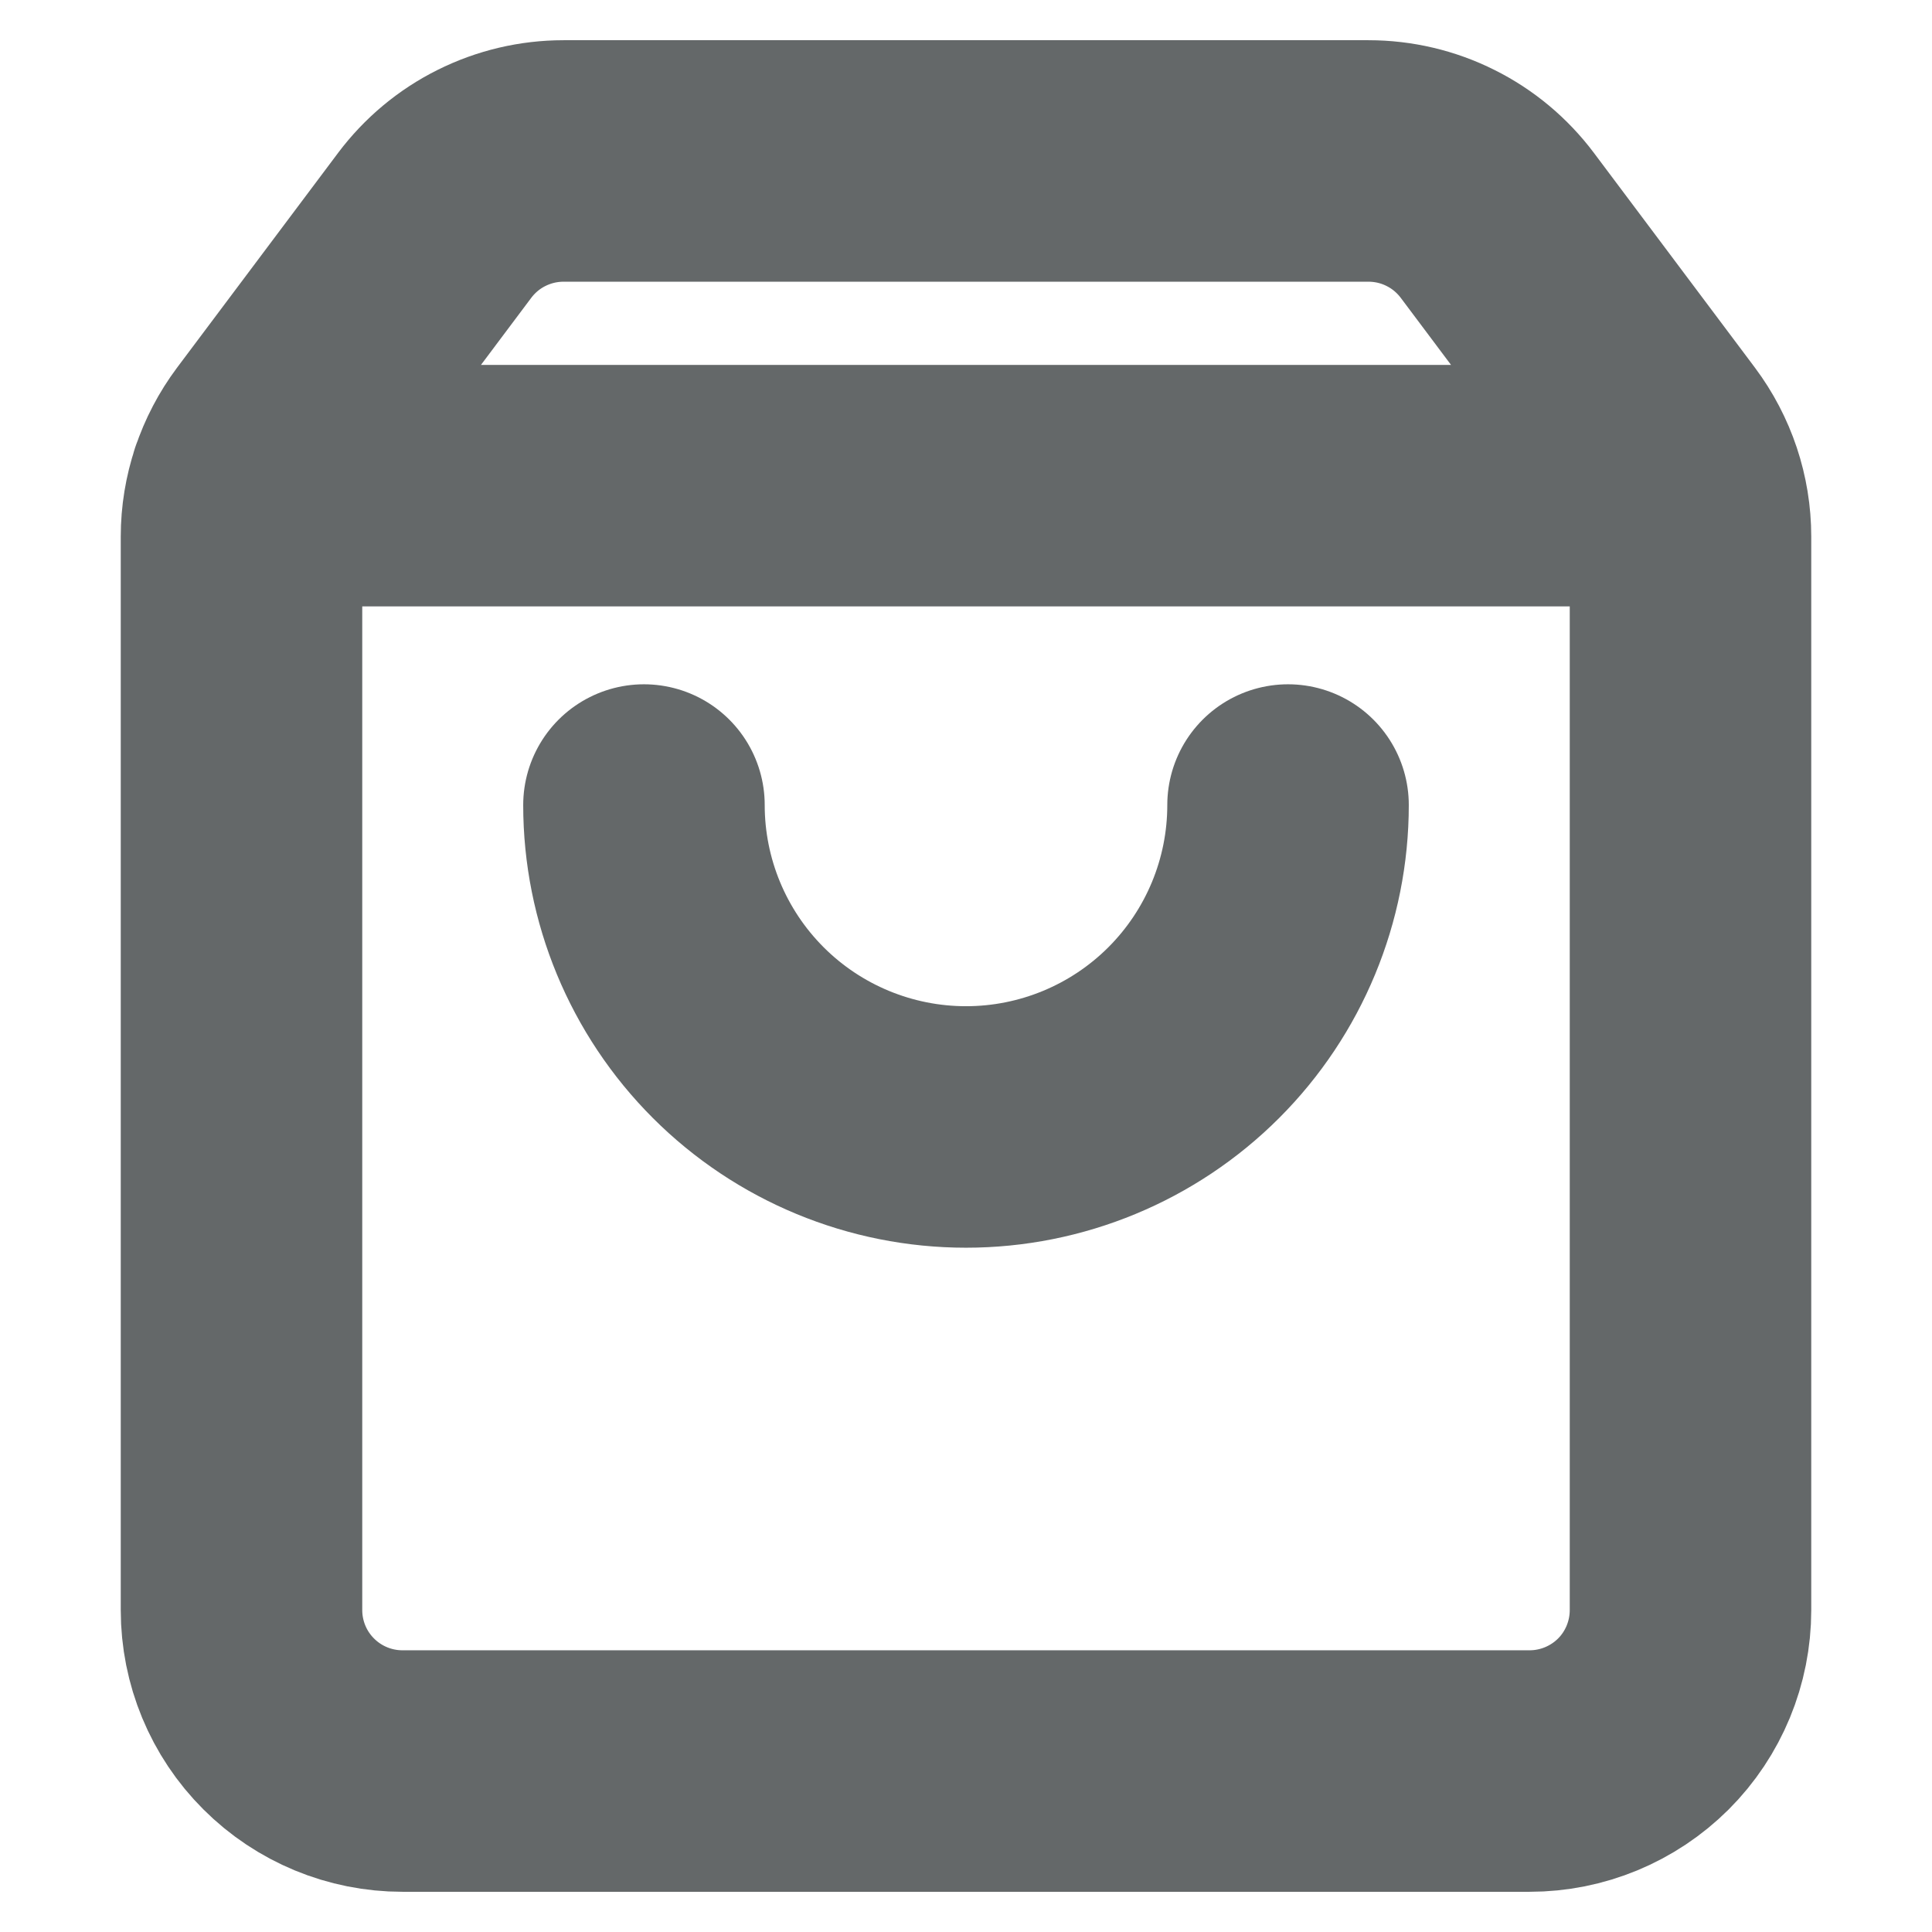
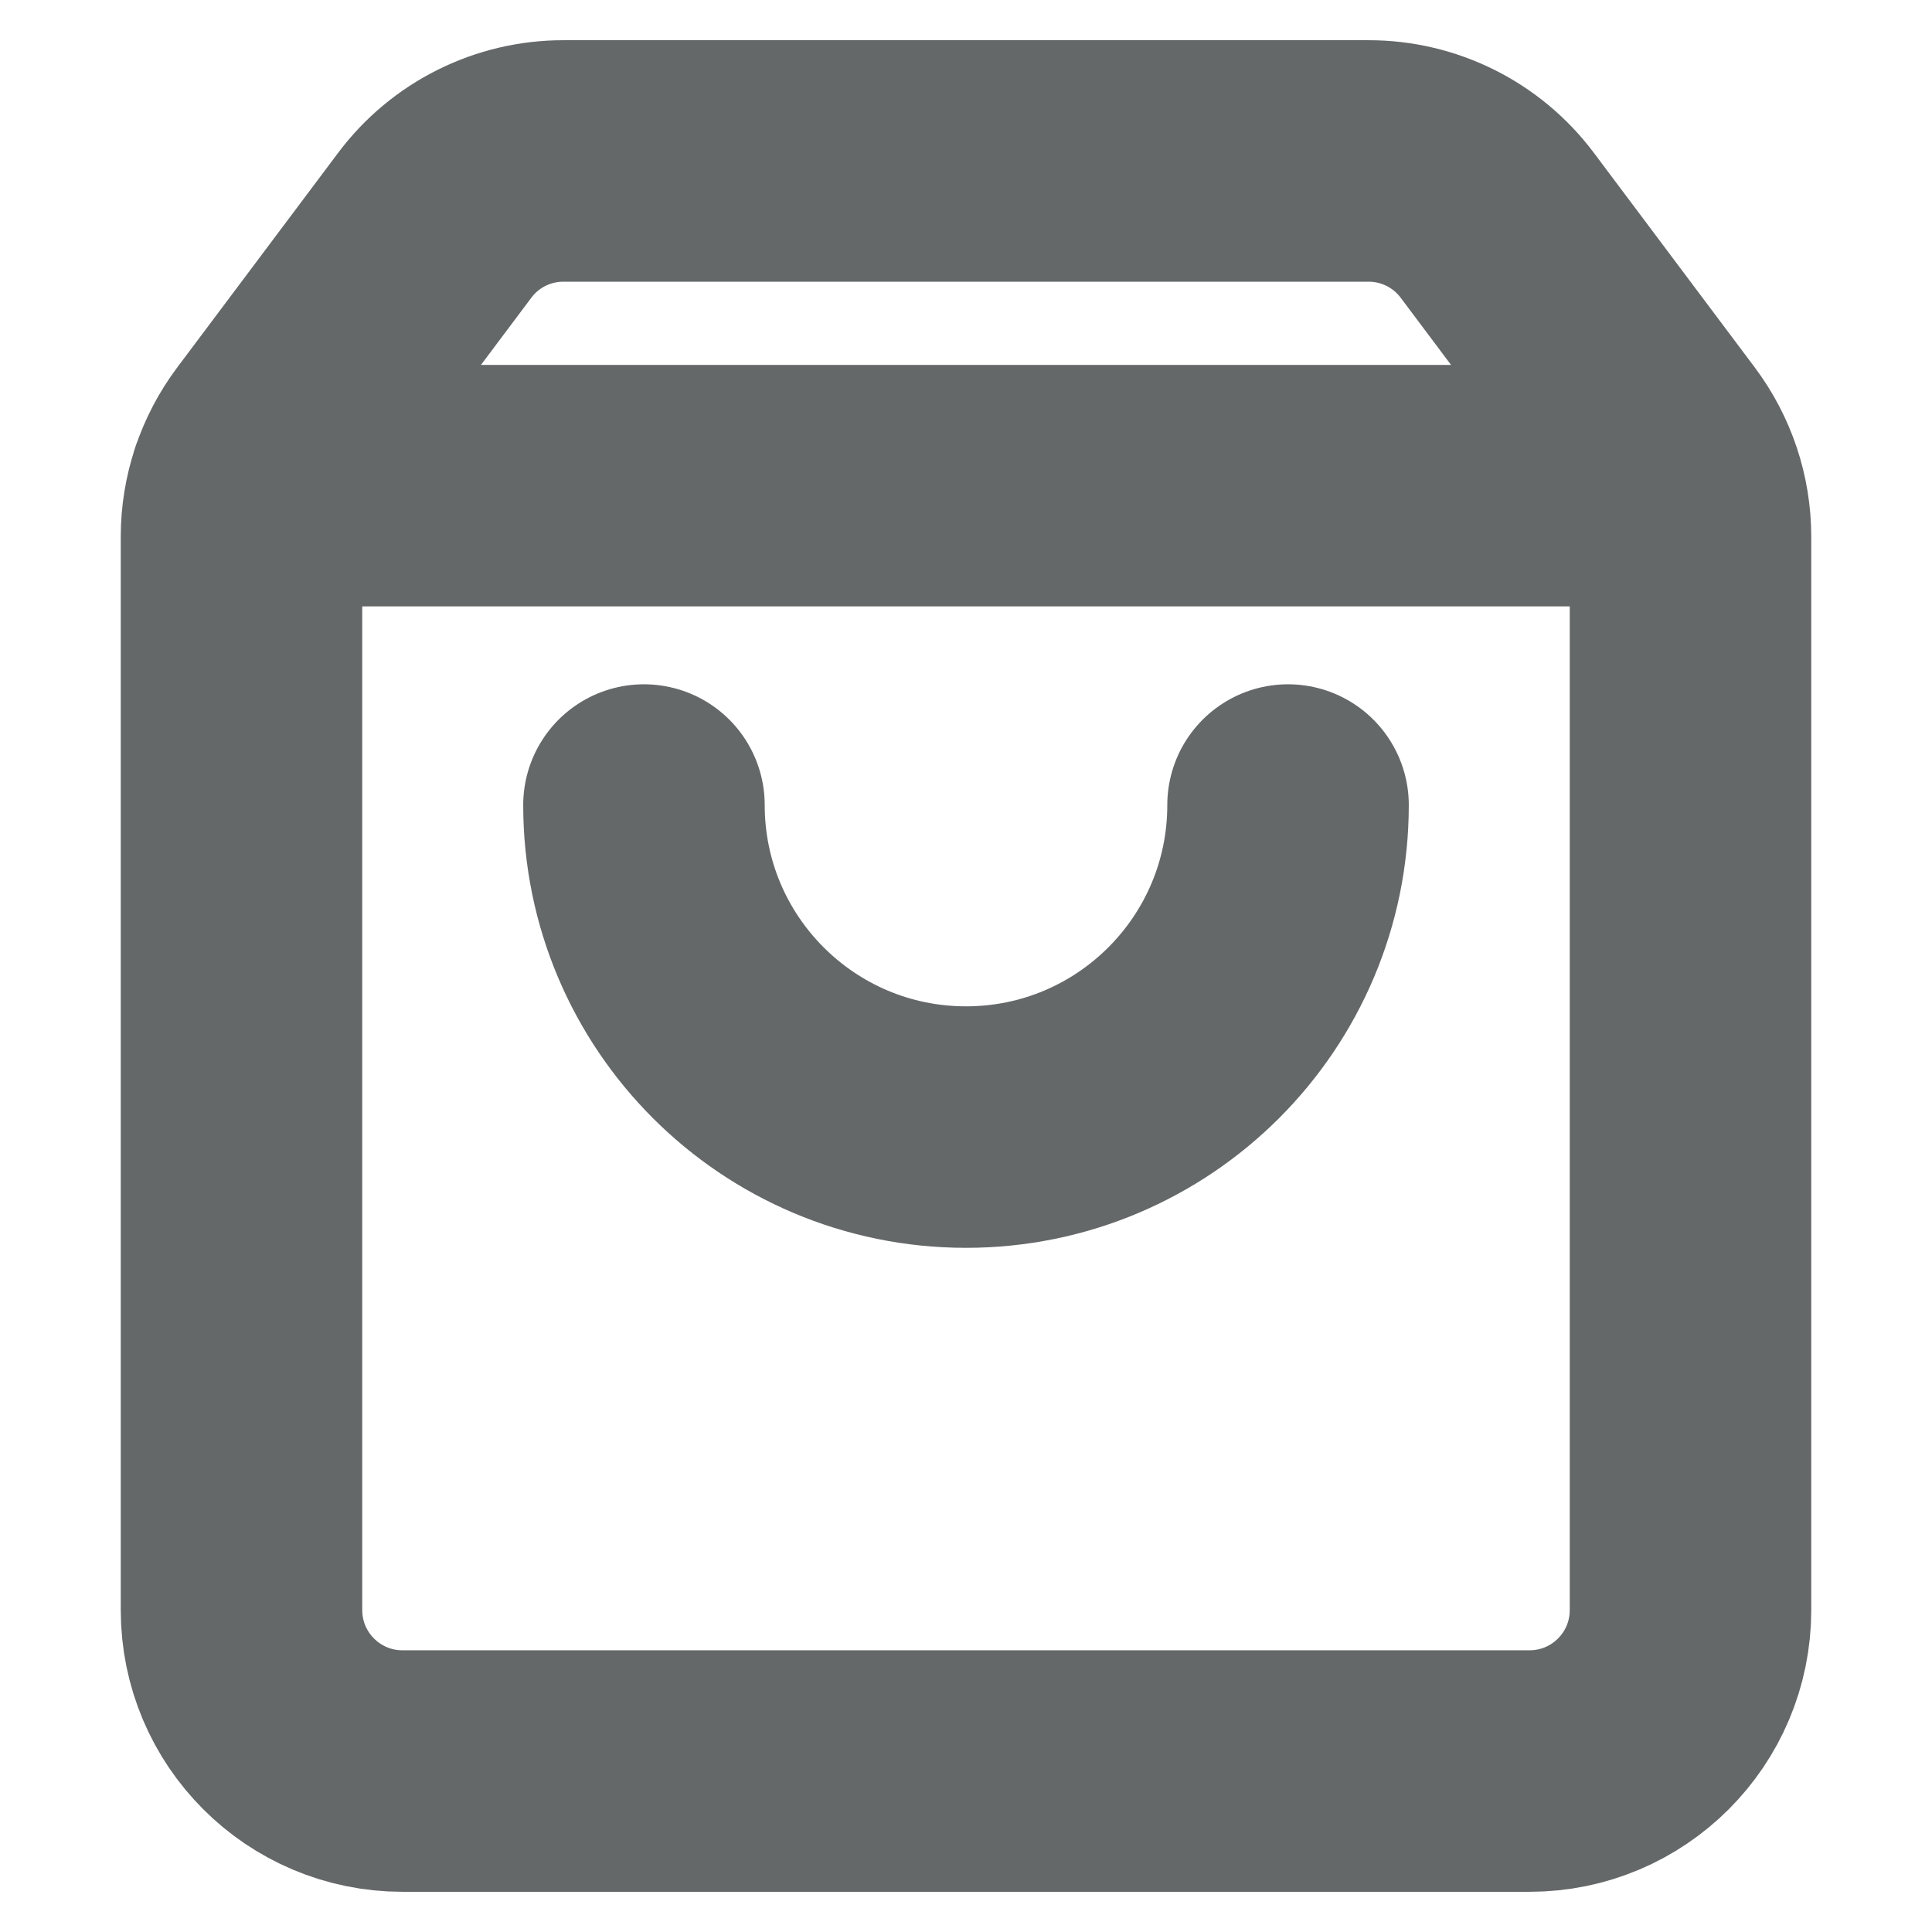
- <svg xmlns="http://www.w3.org/2000/svg" preserveAspectRatio="none" overflow="visible" style="display: block;" width="16" height="16" viewBox="0 0 16 16" fill="none">
-   <g id="shopping-bag">
-     <path id="Vector" d="M10.667 6.667C10.667 7.374 10.386 8.052 9.886 8.552C9.386 9.052 8.707 9.333 8 9.333C7.293 9.333 6.614 9.052 6.114 8.552C5.614 8.052 5.333 7.374 5.333 6.667M2.068 4.022H13.931M2.267 3.644C2.094 3.875 2 4.156 2 4.444V13.334C2 13.687 2.14 14.027 2.391 14.277C2.641 14.527 2.98 14.667 3.333 14.667H12.667C13.02 14.667 13.359 14.527 13.61 14.277C13.86 14.027 14 13.687 14 13.334V4.444C14 4.156 13.906 3.875 13.733 3.644L12.4 1.866C12.276 1.701 12.115 1.566 11.93 1.474C11.745 1.381 11.54 1.333 11.333 1.333H4.667C4.46 1.333 4.256 1.381 4.07 1.474C3.885 1.566 3.724 1.701 3.6 1.866L2.267 3.644Z" stroke="#11181A" stroke-opacity="0.65" stroke-width="2" stroke-linecap="round" />
-   </g>
+ <svg xmlns="http://www.w3.org/2000/svg" width="16" height="16" fill="none" overflow="visible" preserveAspectRatio="none" style="display:block">
+   <path stroke="#11181A" stroke-linecap="round" stroke-opacity=".65" stroke-width="2" d="M10.667 6.667a2.667 2.667 0 0 1-5.334 0M2.068 4.022h11.863M2.267 3.644c-.173.231-.267.512-.267.8v8.89a1.333 1.333 0 0 0 1.333 1.333h9.334A1.333 1.333 0 0 0 14 13.334v-8.89c0-.288-.094-.569-.267-.8L12.4 1.866a1.33 1.33 0 0 0-1.067-.533H4.667a1.33 1.33 0 0 0-1.067.533z" />
</svg>
